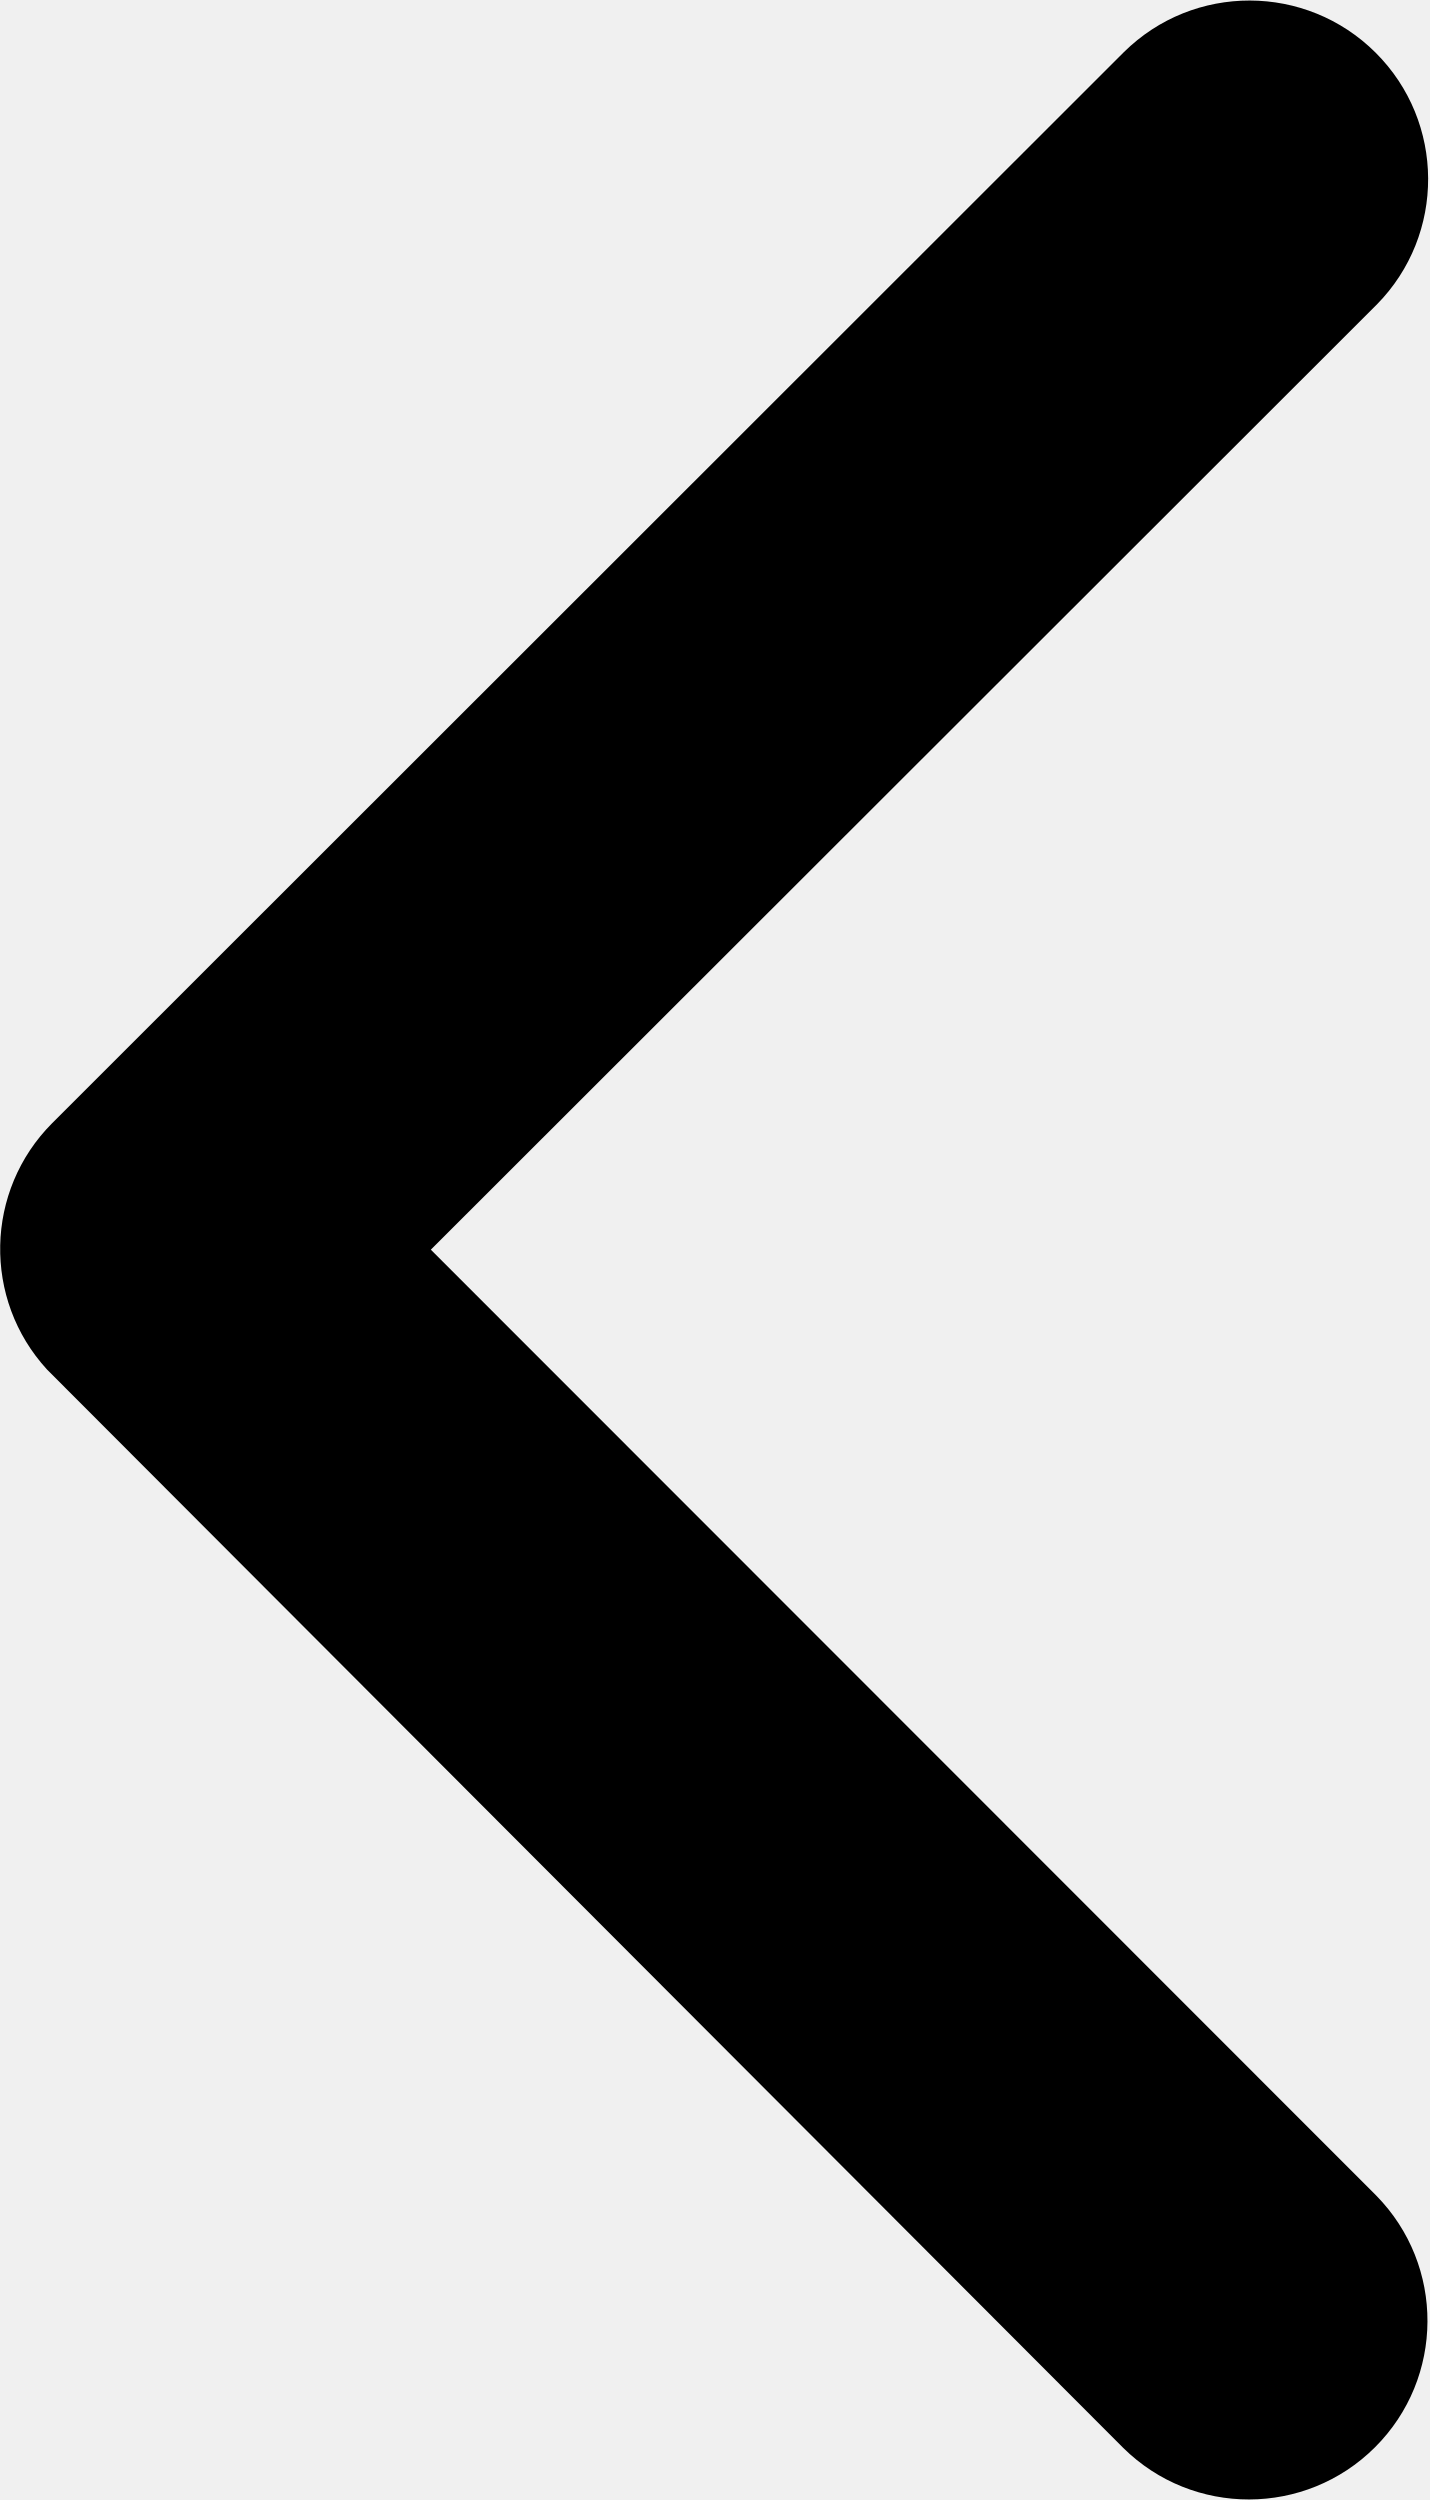
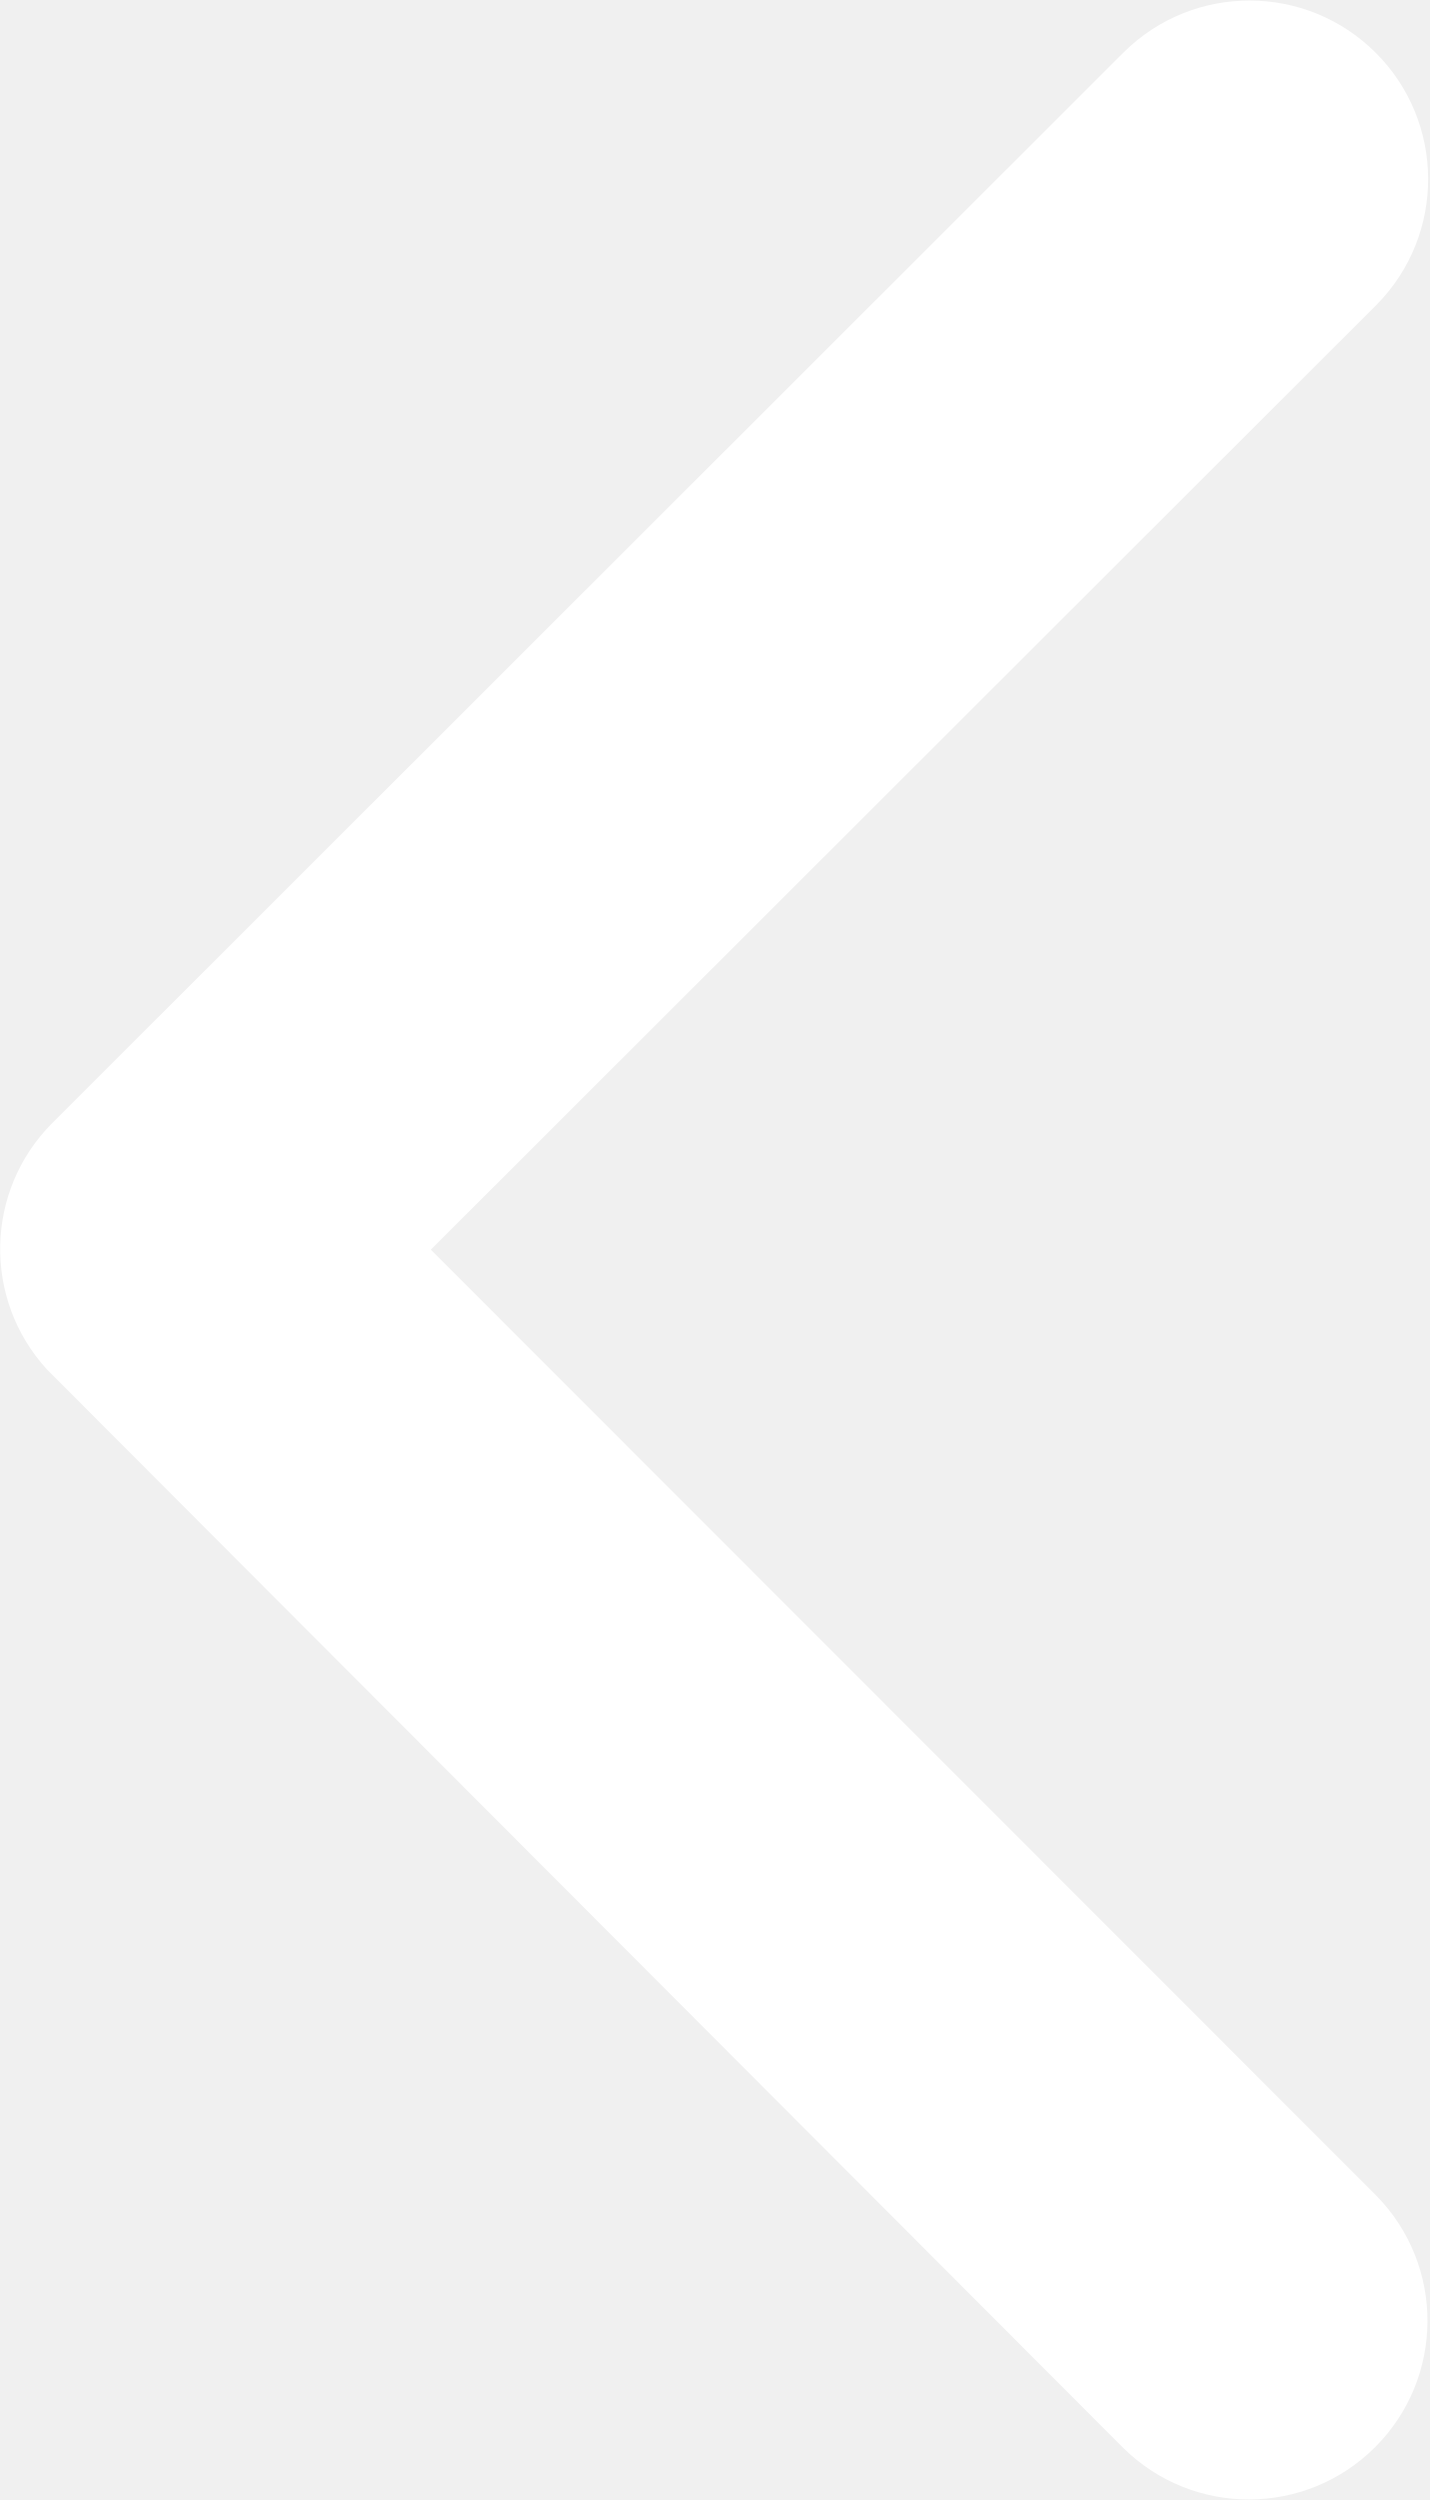
<svg xmlns="http://www.w3.org/2000/svg" width="8.576" height="15" viewBox="0 0 8.576 15">
-   <path id="_ionicons_svg_ios-arrow-back" d="M162.593,95.585l5.676-5.671a1.072,1.072,0,0,0-1.518-1.514l-6.43,6.426a1.07,1.07,0,0,0-.031,1.478l6.457,6.47a1.072,1.072,0,0,0,1.518-1.514Z" transform="translate(-160.008 -88.087)" />
+   <path id="_ionicons_svg_ios-arrow-back" d="M162.593,95.585l5.676-5.671a1.072,1.072,0,0,0-1.518-1.514l-6.43,6.426a1.07,1.07,0,0,0-.031,1.478l6.457,6.47a1.072,1.072,0,0,0,1.518-1.514Z" transform="translate(-160.008 -88.087)" fill="#fff" />
</svg>
